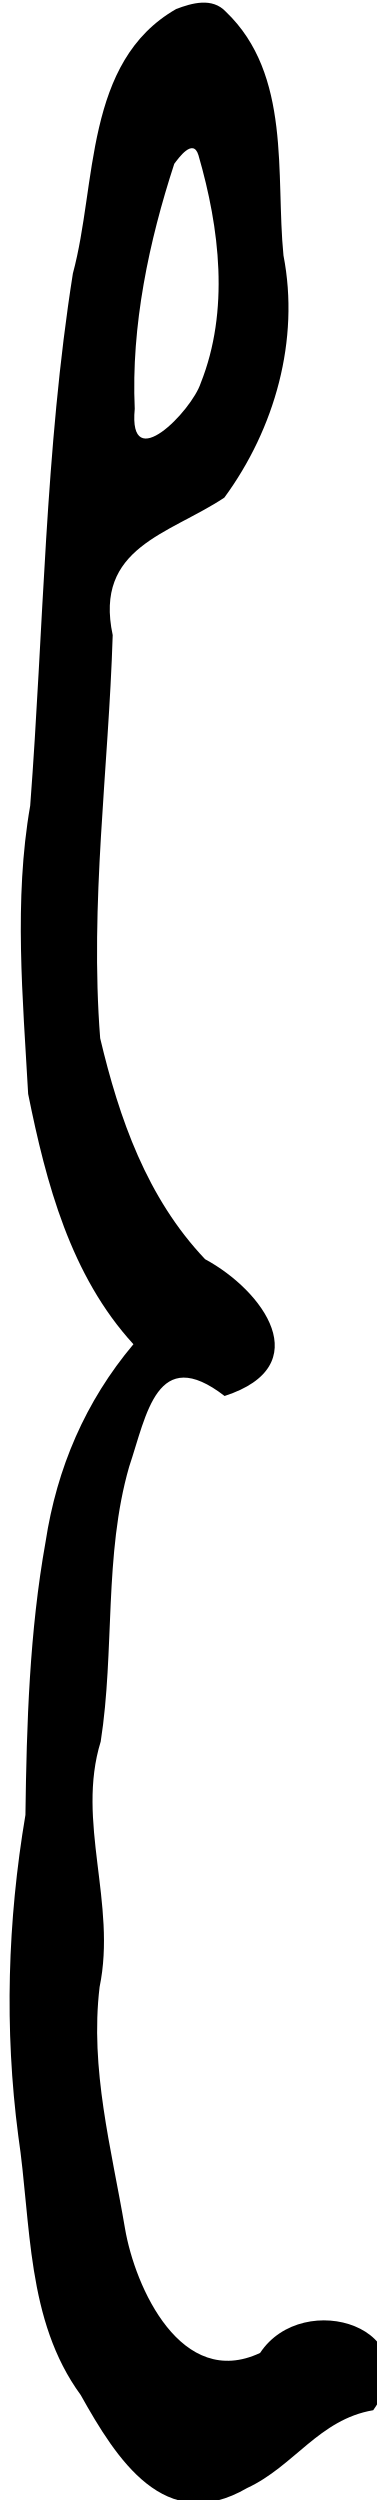
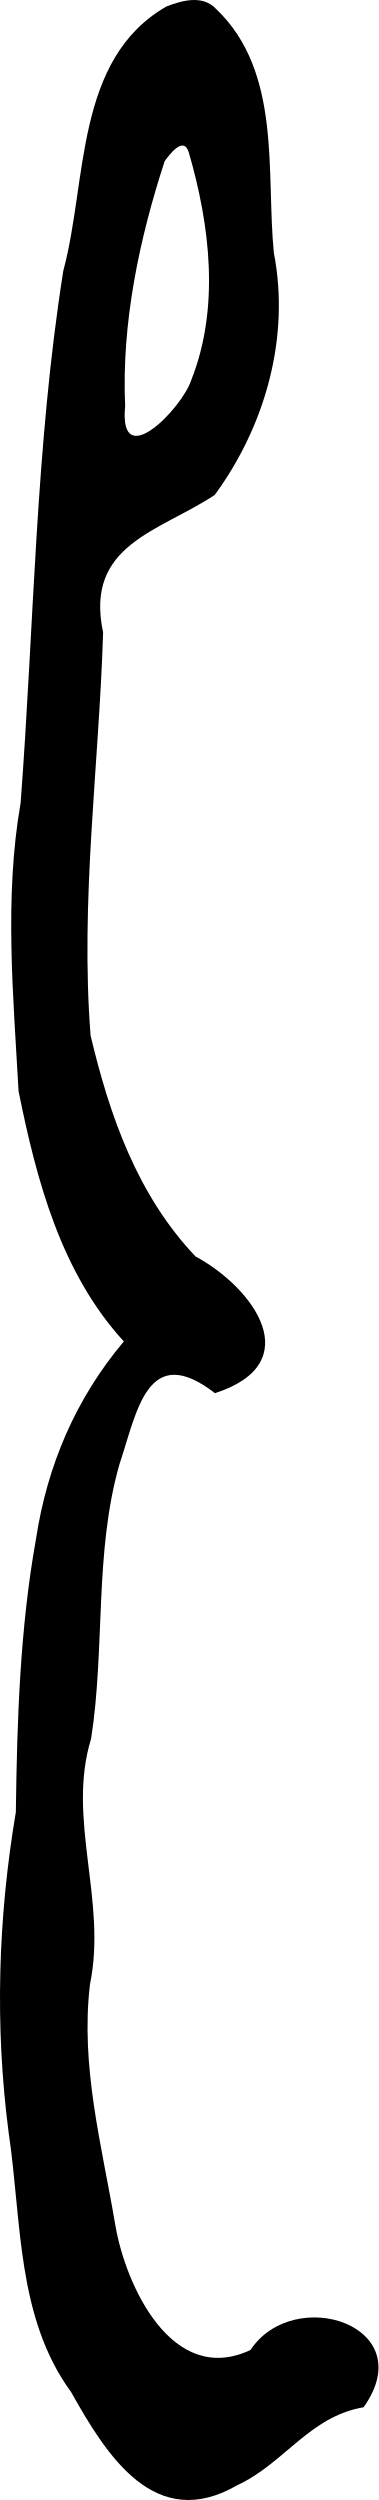
- <svg xmlns="http://www.w3.org/2000/svg">
-   <path d="M 37.1,1.9 C 17.708,13.025 20.438,38.747 15.35,57.587 9.473,94.697 9.203,132.297 6.359,169.68 2.882,189.576 4.817,210.277 5.928,230.386 9.722,249.194 14.856,268.639 28.1,283.1 17.978,295.137 11.976,309.172 9.6,324.7 6.216,343.607 5.607,362.922 5.356,382.23 1.588,404.552 0.901,427.328 3.853,449.848 6.607,468.338 5.47,488.623 17,504.4 24.541,517.892 34.724,534.053 52.044,523.989 61.918,519.412 67.201,509.532 78.6,507.6 90.847,490.373 63.928,481.691 54.775,495.538 38.222,503.316 28.433,481.816 26.312,469.25 23.471,452.455 18.911,435.765 20.975,418.475 24.605,400.893 16.003,383.647 21.208,366.778 24.197,347.628 21.848,327.497 27.2,308.9 30.9,297.898 33.031,282.97 47.3,294 66.935,287.635 55.423,271.802 43.193,265.192 30.931,252.267 25.106,235.547 21.097,218.659 18.883,190.273 22.862,162.094 23.736,133.754 19.778,115.23 35.583,112.547 47.243,104.804 57.892,90.285 63.157,71.57 59.7,53.8 58.024,36.83 61.431,15.73 47.569,2.472 44.689,-0.618 40.365,0.659 37.1,1.9 Z m 4.7,30.8 c 4.463,15.414 6.549,32.73 0.47,47.991 -1.889,5.801 -15.294,19.725 -13.892,5.414 C 27.586,68.587 31.395,50.766 36.7,34.5 c 0.866,-1.148 3.968,-5.566 5.1,-1.8 z" fill="#000" />
+ <svg xmlns="http://www.w3.org/2000/svg" width="151.179" height="998.582">
+   <path d="M 66.529,2.557 C 29.754,23.654 34.932,72.431 25.283,108.16 14.139,178.532 13.625,249.836 8.234,320.727 1.639,358.458 5.308,397.713 7.416,435.847 c 7.194,35.667 16.93,72.542 42.045,99.965 -19.195,22.826 -30.578,49.441 -35.083,78.888 -6.416,35.854 -7.572,72.482 -8.048,109.098 -7.146,42.33 -8.449,85.522 -2.851,128.227 5.223,35.064 3.067,73.53 24.932,103.45 14.3,25.585 33.612,56.233 66.455,37.148 18.725,-8.679 28.743,-27.415 50.36,-31.079 23.224,-32.669 -27.823,-49.132 -45.181,-22.875 C 68.656,953.42 50.092,912.647 46.072,888.818 40.683,856.969 32.036,825.319 35.95,792.531 42.834,759.189 26.522,726.484 36.392,694.495 42.061,658.18 37.605,620.004 47.755,584.738 54.77,563.873 58.812,535.566 85.872,556.482 123.106,544.412 101.275,514.387 78.083,501.853 54.83,477.341 43.785,445.634 36.182,413.609 31.982,359.779 39.528,306.342 41.185,252.599 33.68,217.471 63.653,212.383 85.763,197.699 105.958,170.166 115.941,134.676 109.386,100.978 106.208,68.797 112.668,28.785 86.381,3.642 80.92,-2.218 72.72,0.205 66.529,2.557 Z m 8.913,58.408 c 8.464,29.231 12.419,62.068 0.892,91.007 -3.582,11 -29.003,37.406 -26.344,10.267 -1.502,-33.22 5.72,-67.014 15.781,-97.861 1.643,-2.177 7.524,-10.556 9.671,-3.413 z" />
</svg>
